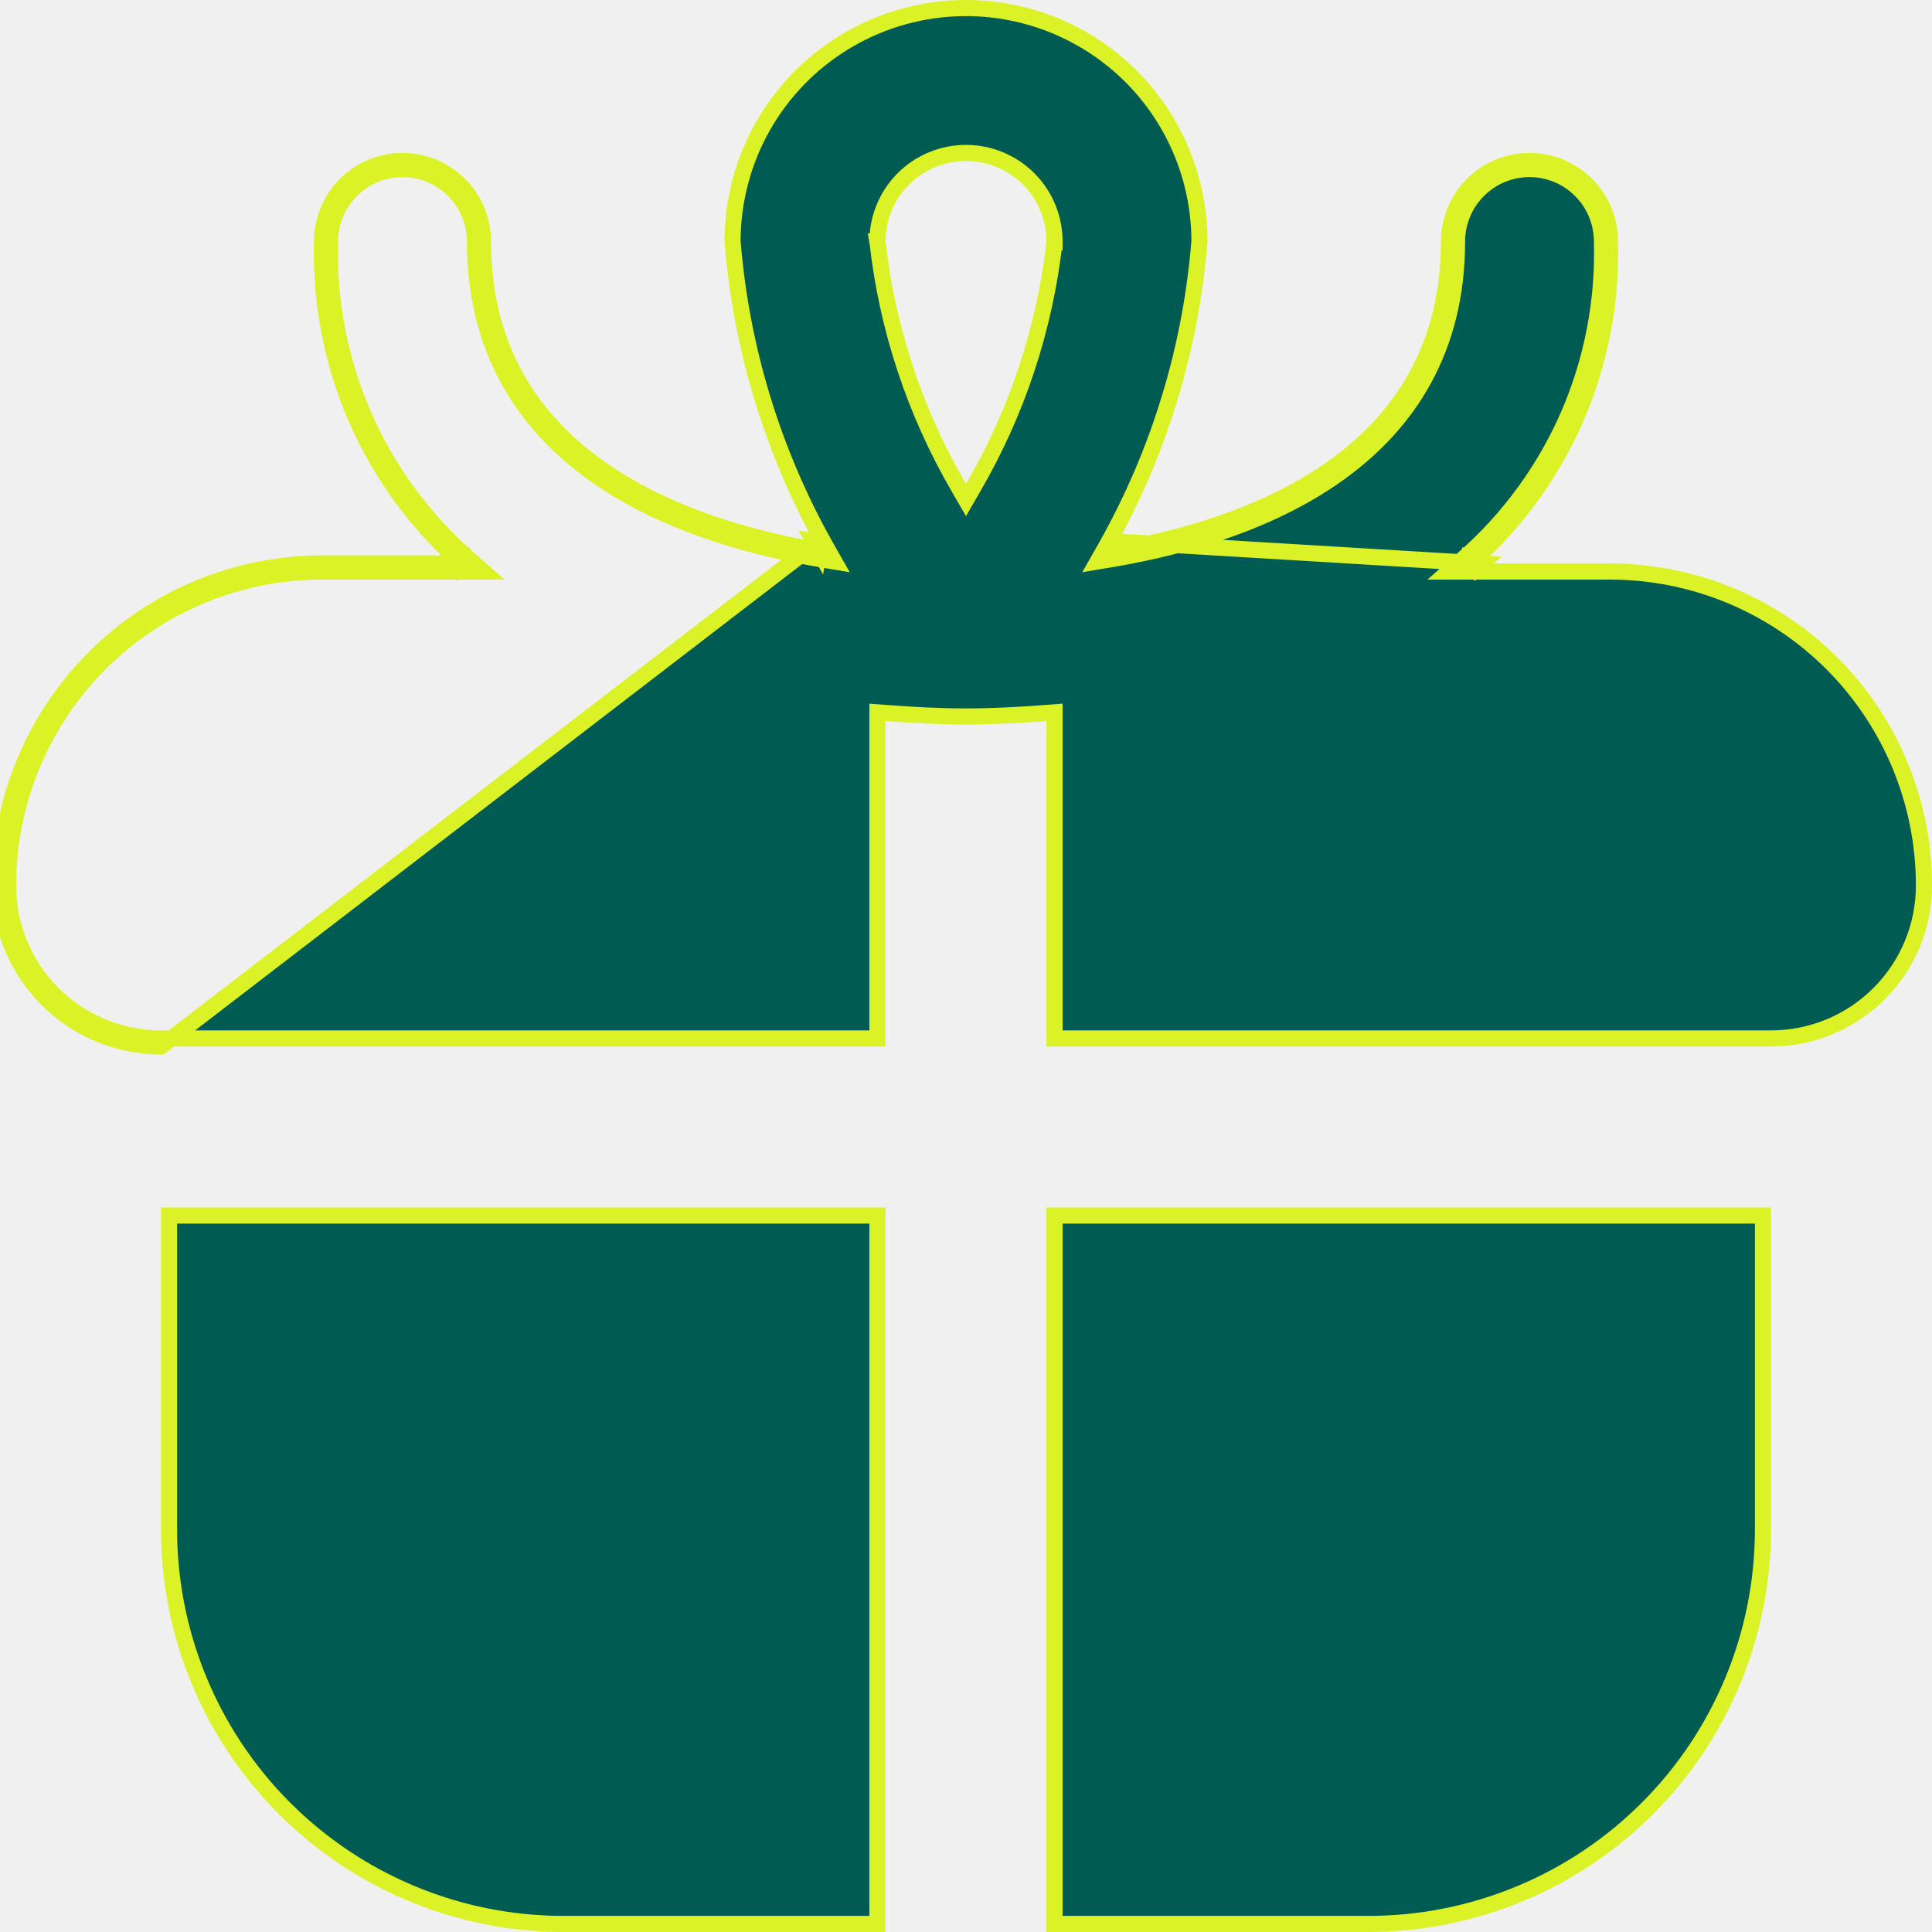
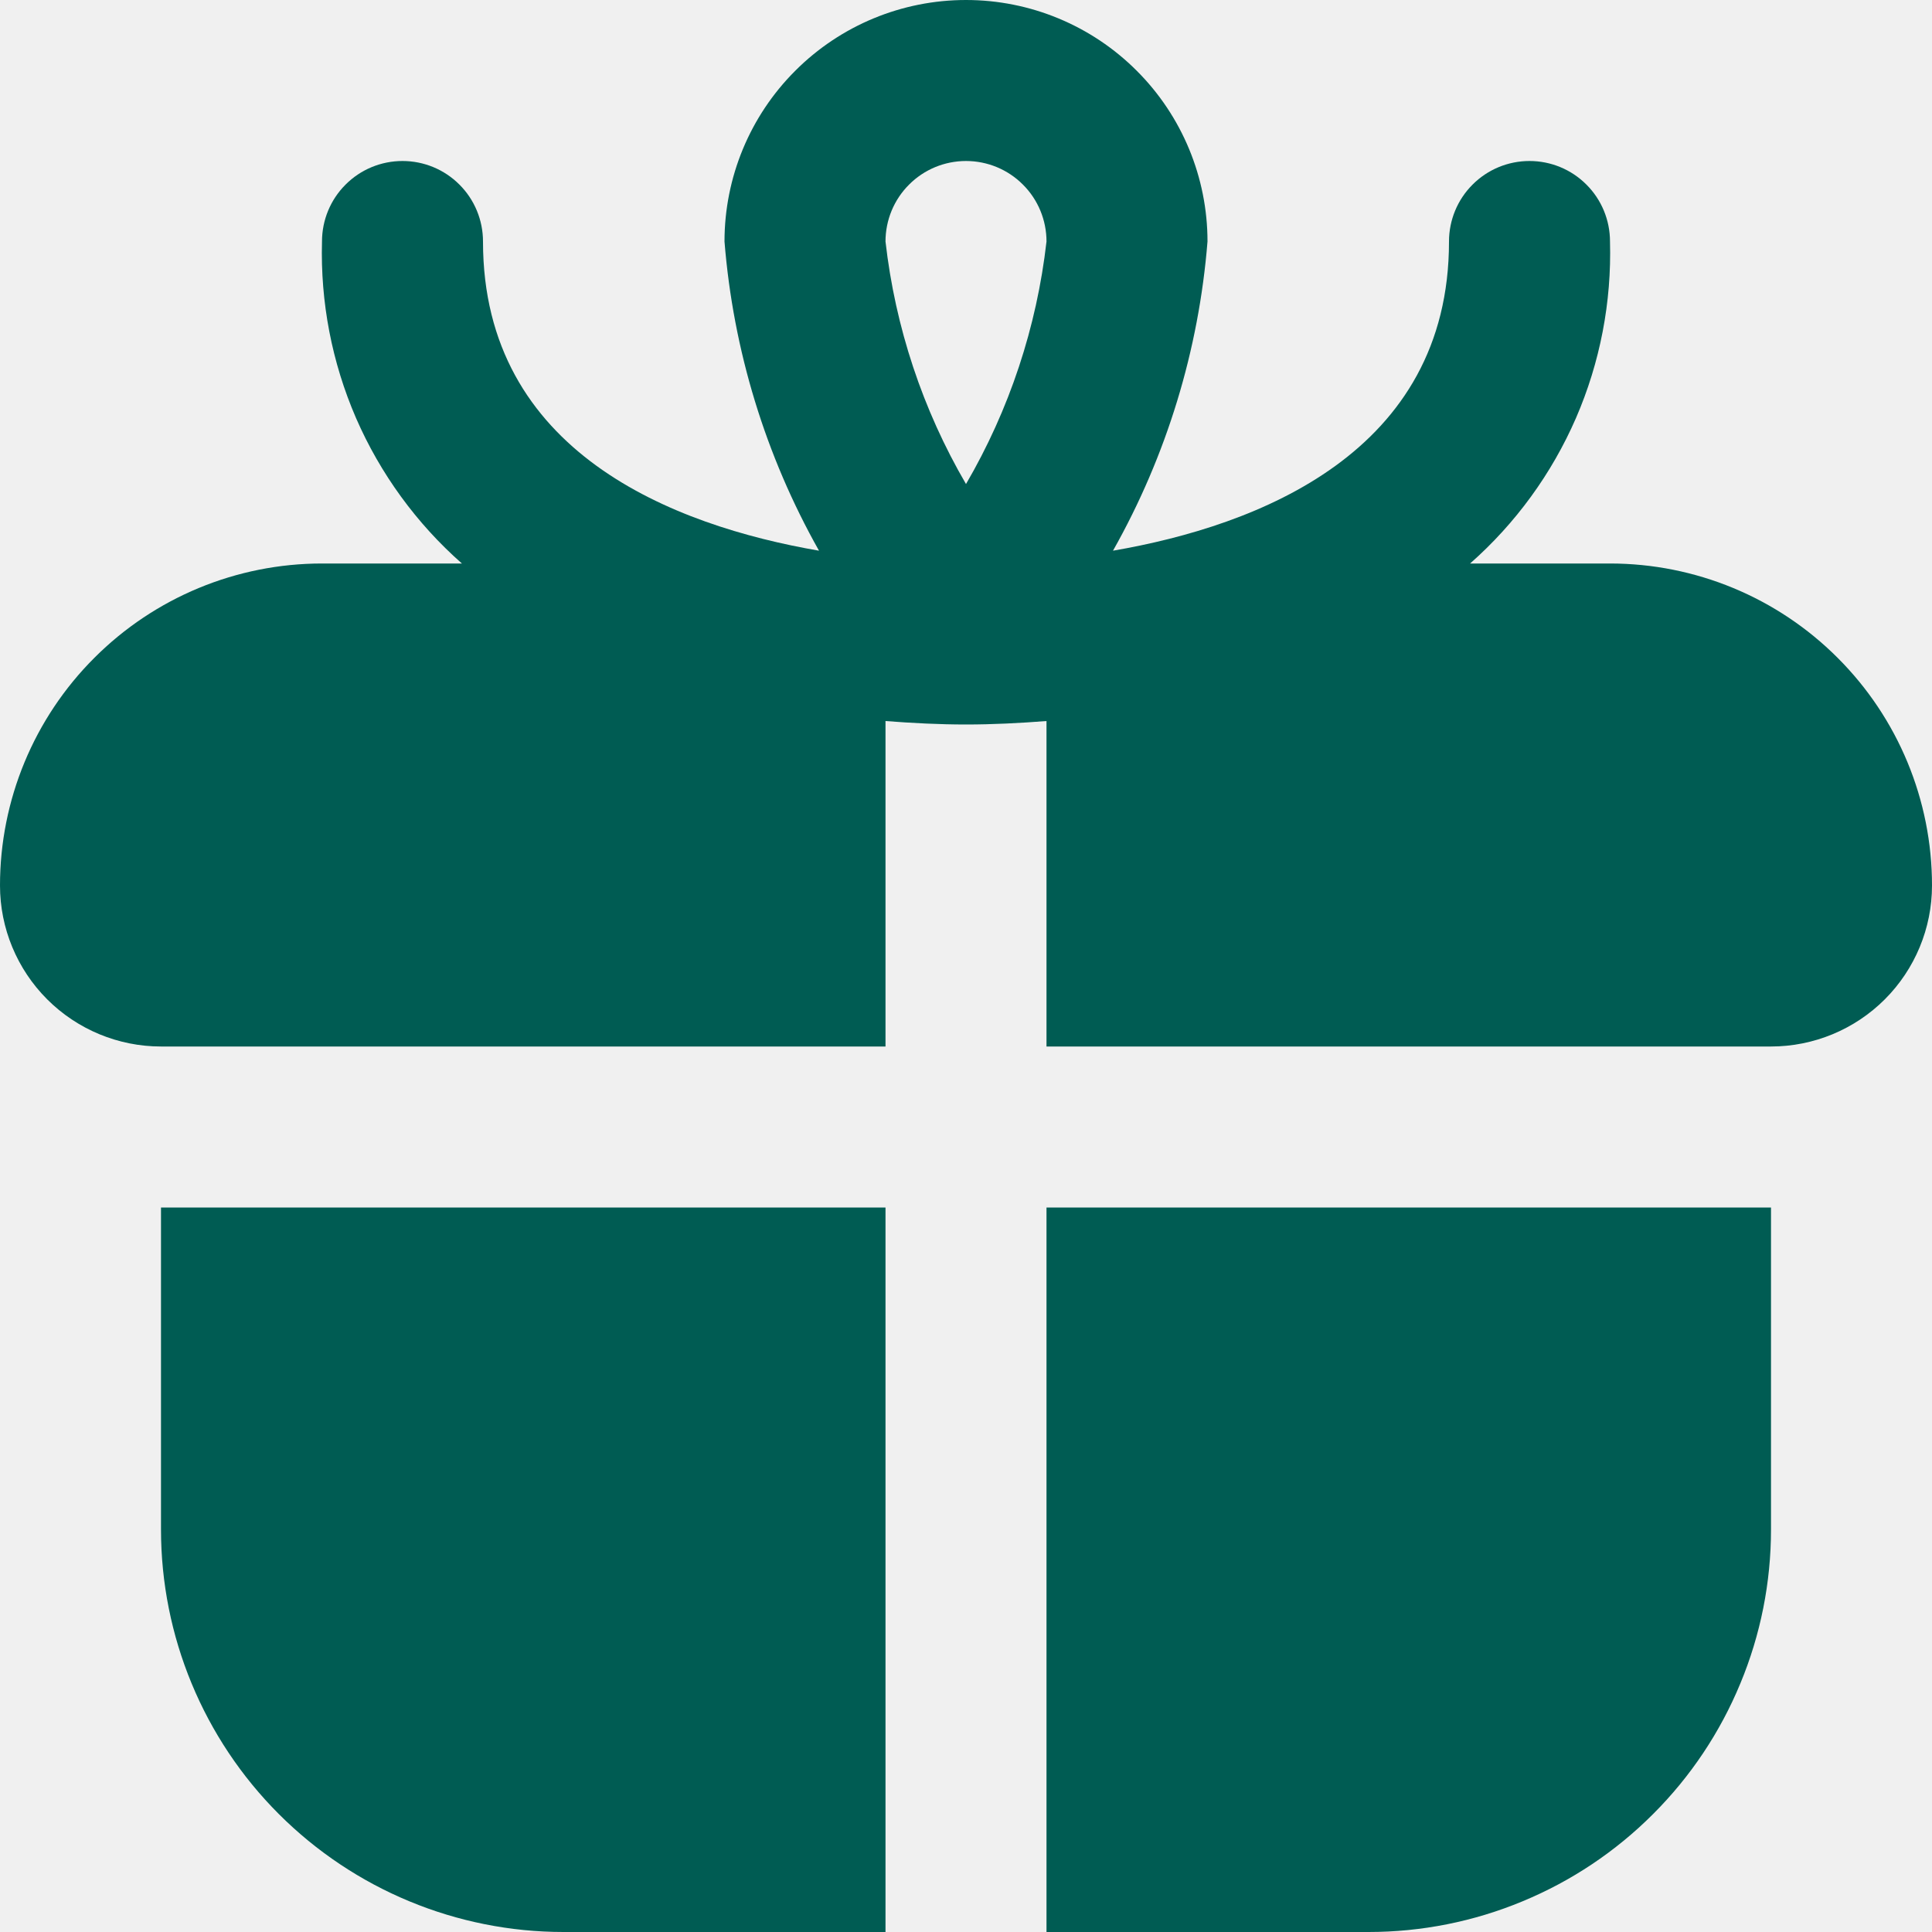
<svg xmlns="http://www.w3.org/2000/svg" width="24" height="24" viewBox="0 0 24 24" fill="none">
-   <g clip-path="url(#clip0_162_197)">
-     <path d="M10.047 6.818C8.262 6.487 6 5.561 6 3C6 2.735 5.895 2.48 5.707 2.293C5.52 2.105 5.265 2 5 2C4.735 2 4.48 2.105 4.293 2.293C4.105 2.48 4 2.735 4 3C3.979 3.753 4.123 4.502 4.423 5.194C4.704 5.839 5.114 6.42 5.628 6.9H5.738V7L5.672 7.075C5.644 7.05 5.616 7.025 5.589 7H4C2.939 7 1.922 7.421 1.172 8.172C0.421 8.922 0 9.939 0 11C0 11.53 0.211 12.039 0.586 12.414C0.961 12.789 1.47 13 2 13L10.047 6.818ZM10.047 6.818C10.06 6.842 10.073 6.866 10.087 6.89L10.174 6.841M10.047 6.818L10.174 6.841M10.174 6.841L10.191 6.742C10.165 6.738 10.138 6.733 10.111 6.728L10.174 6.841ZM10.9 12.9H2C1.496 12.9 1.013 12.7 0.656 12.344C0.3 11.987 0.1 11.504 0.1 11C0.1 9.966 0.511 8.974 1.242 8.242C1.974 7.511 2.966 7.1 4 7.1H5.738H6.003L5.804 6.925C5.25 6.436 4.81 5.832 4.515 5.154C4.221 4.476 4.079 3.742 4.1 3.003L4.1 3.003V3C4.1 2.761 4.195 2.532 4.364 2.364C4.532 2.195 4.761 2.1 5 2.1C5.239 2.1 5.468 2.195 5.636 2.364C5.805 2.532 5.9 2.761 5.9 3C5.9 4.347 6.512 5.258 7.352 5.868C8.188 6.475 9.249 6.783 10.157 6.94L10.365 6.975L10.261 6.792C9.603 5.626 9.207 4.331 9.1 2.996C9.101 2.228 9.406 1.492 9.949 0.949C10.493 0.406 11.231 0.1 12 0.1C12.769 0.1 13.507 0.406 14.051 0.949C14.594 1.492 14.899 2.228 14.9 2.996C14.793 4.331 14.397 5.626 13.739 6.792L13.635 6.975L13.843 6.94C14.751 6.783 15.812 6.475 16.648 5.868C17.488 5.258 18.1 4.347 18.1 3C18.1 2.761 18.195 2.532 18.364 2.364C18.532 2.195 18.761 2.1 19 2.1C19.239 2.1 19.468 2.195 19.636 2.364C19.805 2.532 19.9 2.761 19.9 3L19.9 3.003C19.921 3.742 19.779 4.476 19.485 5.154C19.19 5.832 18.75 6.436 18.196 6.925L17.997 7.1H18.262H20C21.034 7.1 22.026 7.511 22.758 8.242C23.489 8.974 23.9 9.966 23.9 11C23.9 11.504 23.7 11.987 23.343 12.344C22.987 12.7 22.504 12.9 22 12.9H13.1V8.957V8.849L12.992 8.857C12.658 8.883 12.326 8.9 12 8.9C11.674 8.9 11.342 8.883 11.008 8.857L10.9 8.849V8.957V12.9ZM13.889 6.728C13.862 6.733 13.835 6.738 13.809 6.742L13.826 6.841L13.913 6.89C13.927 6.866 13.94 6.842 13.953 6.818C15.739 6.487 18 5.561 18 3C18 2.735 18.105 2.48 18.293 2.293C18.48 2.105 18.735 2 19 2C19.265 2 19.52 2.105 19.707 2.293C19.895 2.48 20 2.735 20 3C20.021 3.753 19.877 4.502 19.577 5.194C19.296 5.839 18.886 6.42 18.372 6.9H18.262V7L18.328 7.075C18.356 7.05 18.384 7.025 18.411 7L13.889 6.728ZM10.9 3H10.899L10.901 3.011C11.023 4.088 11.368 5.127 11.914 6.063L12 6.212L12.086 6.063C12.632 5.127 12.977 4.088 13.099 3.011L13.1 3.011V3C13.1 2.708 12.984 2.428 12.778 2.222C12.572 2.016 12.292 1.9 12 1.9C11.708 1.9 11.428 2.016 11.222 2.222C11.016 2.428 10.9 2.708 10.9 3ZM2.1 15.1H10.9V23.9H7C5.7 23.9 4.454 23.384 3.535 22.465C2.616 21.546 2.1 20.3 2.1 19V15.1ZM17 23.9H13.1V15.1H21.9V19C21.9 19.643 21.773 20.281 21.527 20.875C21.281 21.47 20.92 22.01 20.465 22.465C20.01 22.92 19.47 23.281 18.875 23.527C18.281 23.773 17.643 23.9 17 23.9Z" fill="#005C53" stroke="#DBF227" stroke-width="0.2" />
+   <g clip-path="url(#clip0_270_559)">
+     <path d="M2 15H11V24H7C5.674 24 4.402 23.473 3.464 22.535C2.527 21.598 2 20.326 2 19V15ZM24 11C24 11.53 23.789 12.039 23.414 12.414C23.039 12.789 22.53 13 22 13H13V8.957C12.664 8.983 12.329 9 12 9C11.671 9 11.336 8.983 11 8.957V13H2C1.47 13 0.961 12.789 0.586 12.414C0.211 12.039 0 11.53 0 11C0 9.939 0.421 8.922 1.172 8.172C1.922 7.421 2.939 7 4 7H5.738C5.173 6.502 4.724 5.885 4.423 5.194C4.123 4.502 3.979 3.753 4 3C4 2.735 4.105 2.48 4.293 2.293C4.48 2.105 4.735 2 5 2C5.265 2 5.52 2.105 5.707 2.293C5.895 2.48 6 2.735 6 3C6 5.622 8.371 6.53 10.174 6.841C9.509 5.661 9.108 4.35 9 3C9 2.204 9.316 1.441 9.879 0.879C10.441 0.316 11.204 0 12 0C12.796 0 13.559 0.316 14.121 0.879C14.684 1.441 15 2.204 15 3C14.892 4.35 14.492 5.661 13.826 6.841C15.629 6.53 18 5.622 18 3C18 2.735 18.105 2.48 18.293 2.293C18.48 2.105 18.735 2 19 2C19.265 2 19.52 2.105 19.707 2.293C19.895 2.48 20 2.735 20 3C20.021 3.753 19.877 4.502 19.577 5.194C19.276 5.885 18.827 6.502 18.262 7H20C21.061 7 22.078 7.421 22.828 8.172C23.579 8.922 24 9.939 24 11ZM11 3C11.121 4.063 11.461 5.089 12 6.013C12.539 5.089 12.879 4.063 13 3C13 2.735 12.895 2.48 12.707 2.293C12.52 2.105 12.265 2 12 2C11.735 2 11.48 2.105 11.293 2.293C11.105 2.48 11 2.735 11 3ZM13 24H17C17.657 24 18.307 23.871 18.913 23.619C19.52 23.368 20.071 23 20.535 22.535C21 22.071 21.368 21.52 21.619 20.913C21.871 20.307 22 19.657 22 19V15H13V24Z" fill="#005C53" />
  </g>
  <defs>
-     <clipPath id="clip0_162_197">
+     <clipPath id="clip0_270_559">
      <rect width="24" height="24" fill="white" />
    </clipPath>
  </defs>
</svg>
